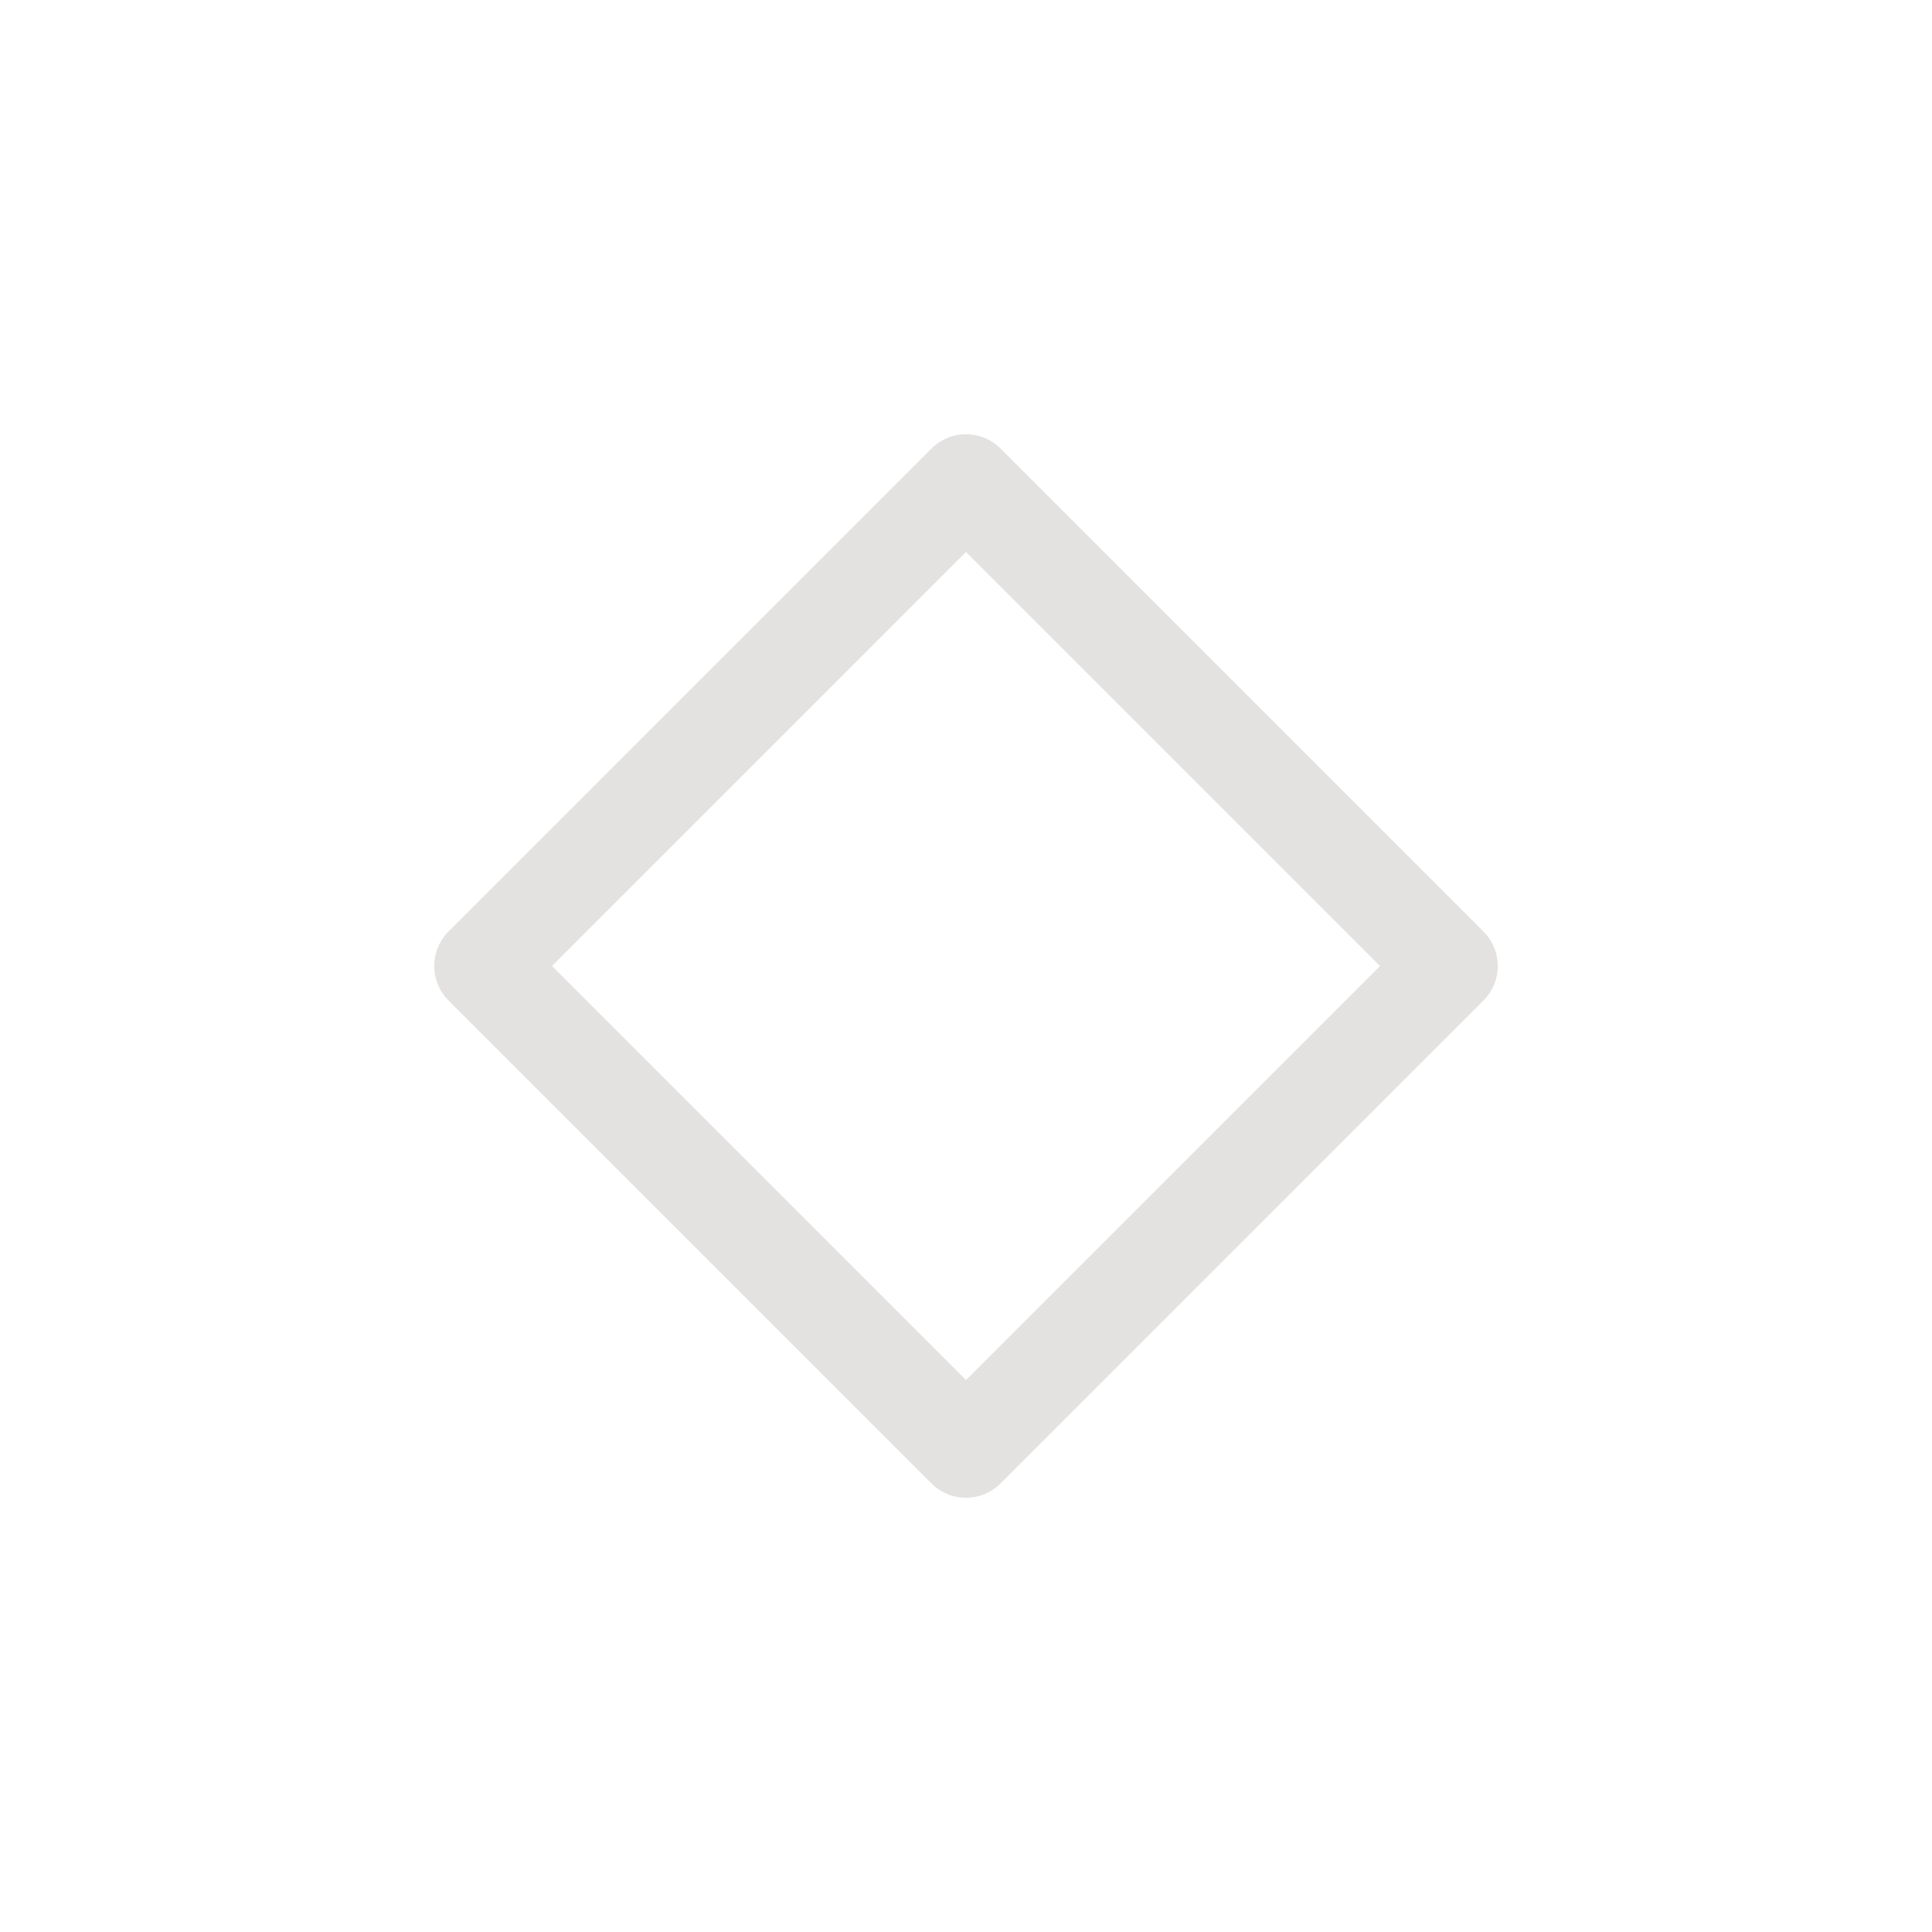
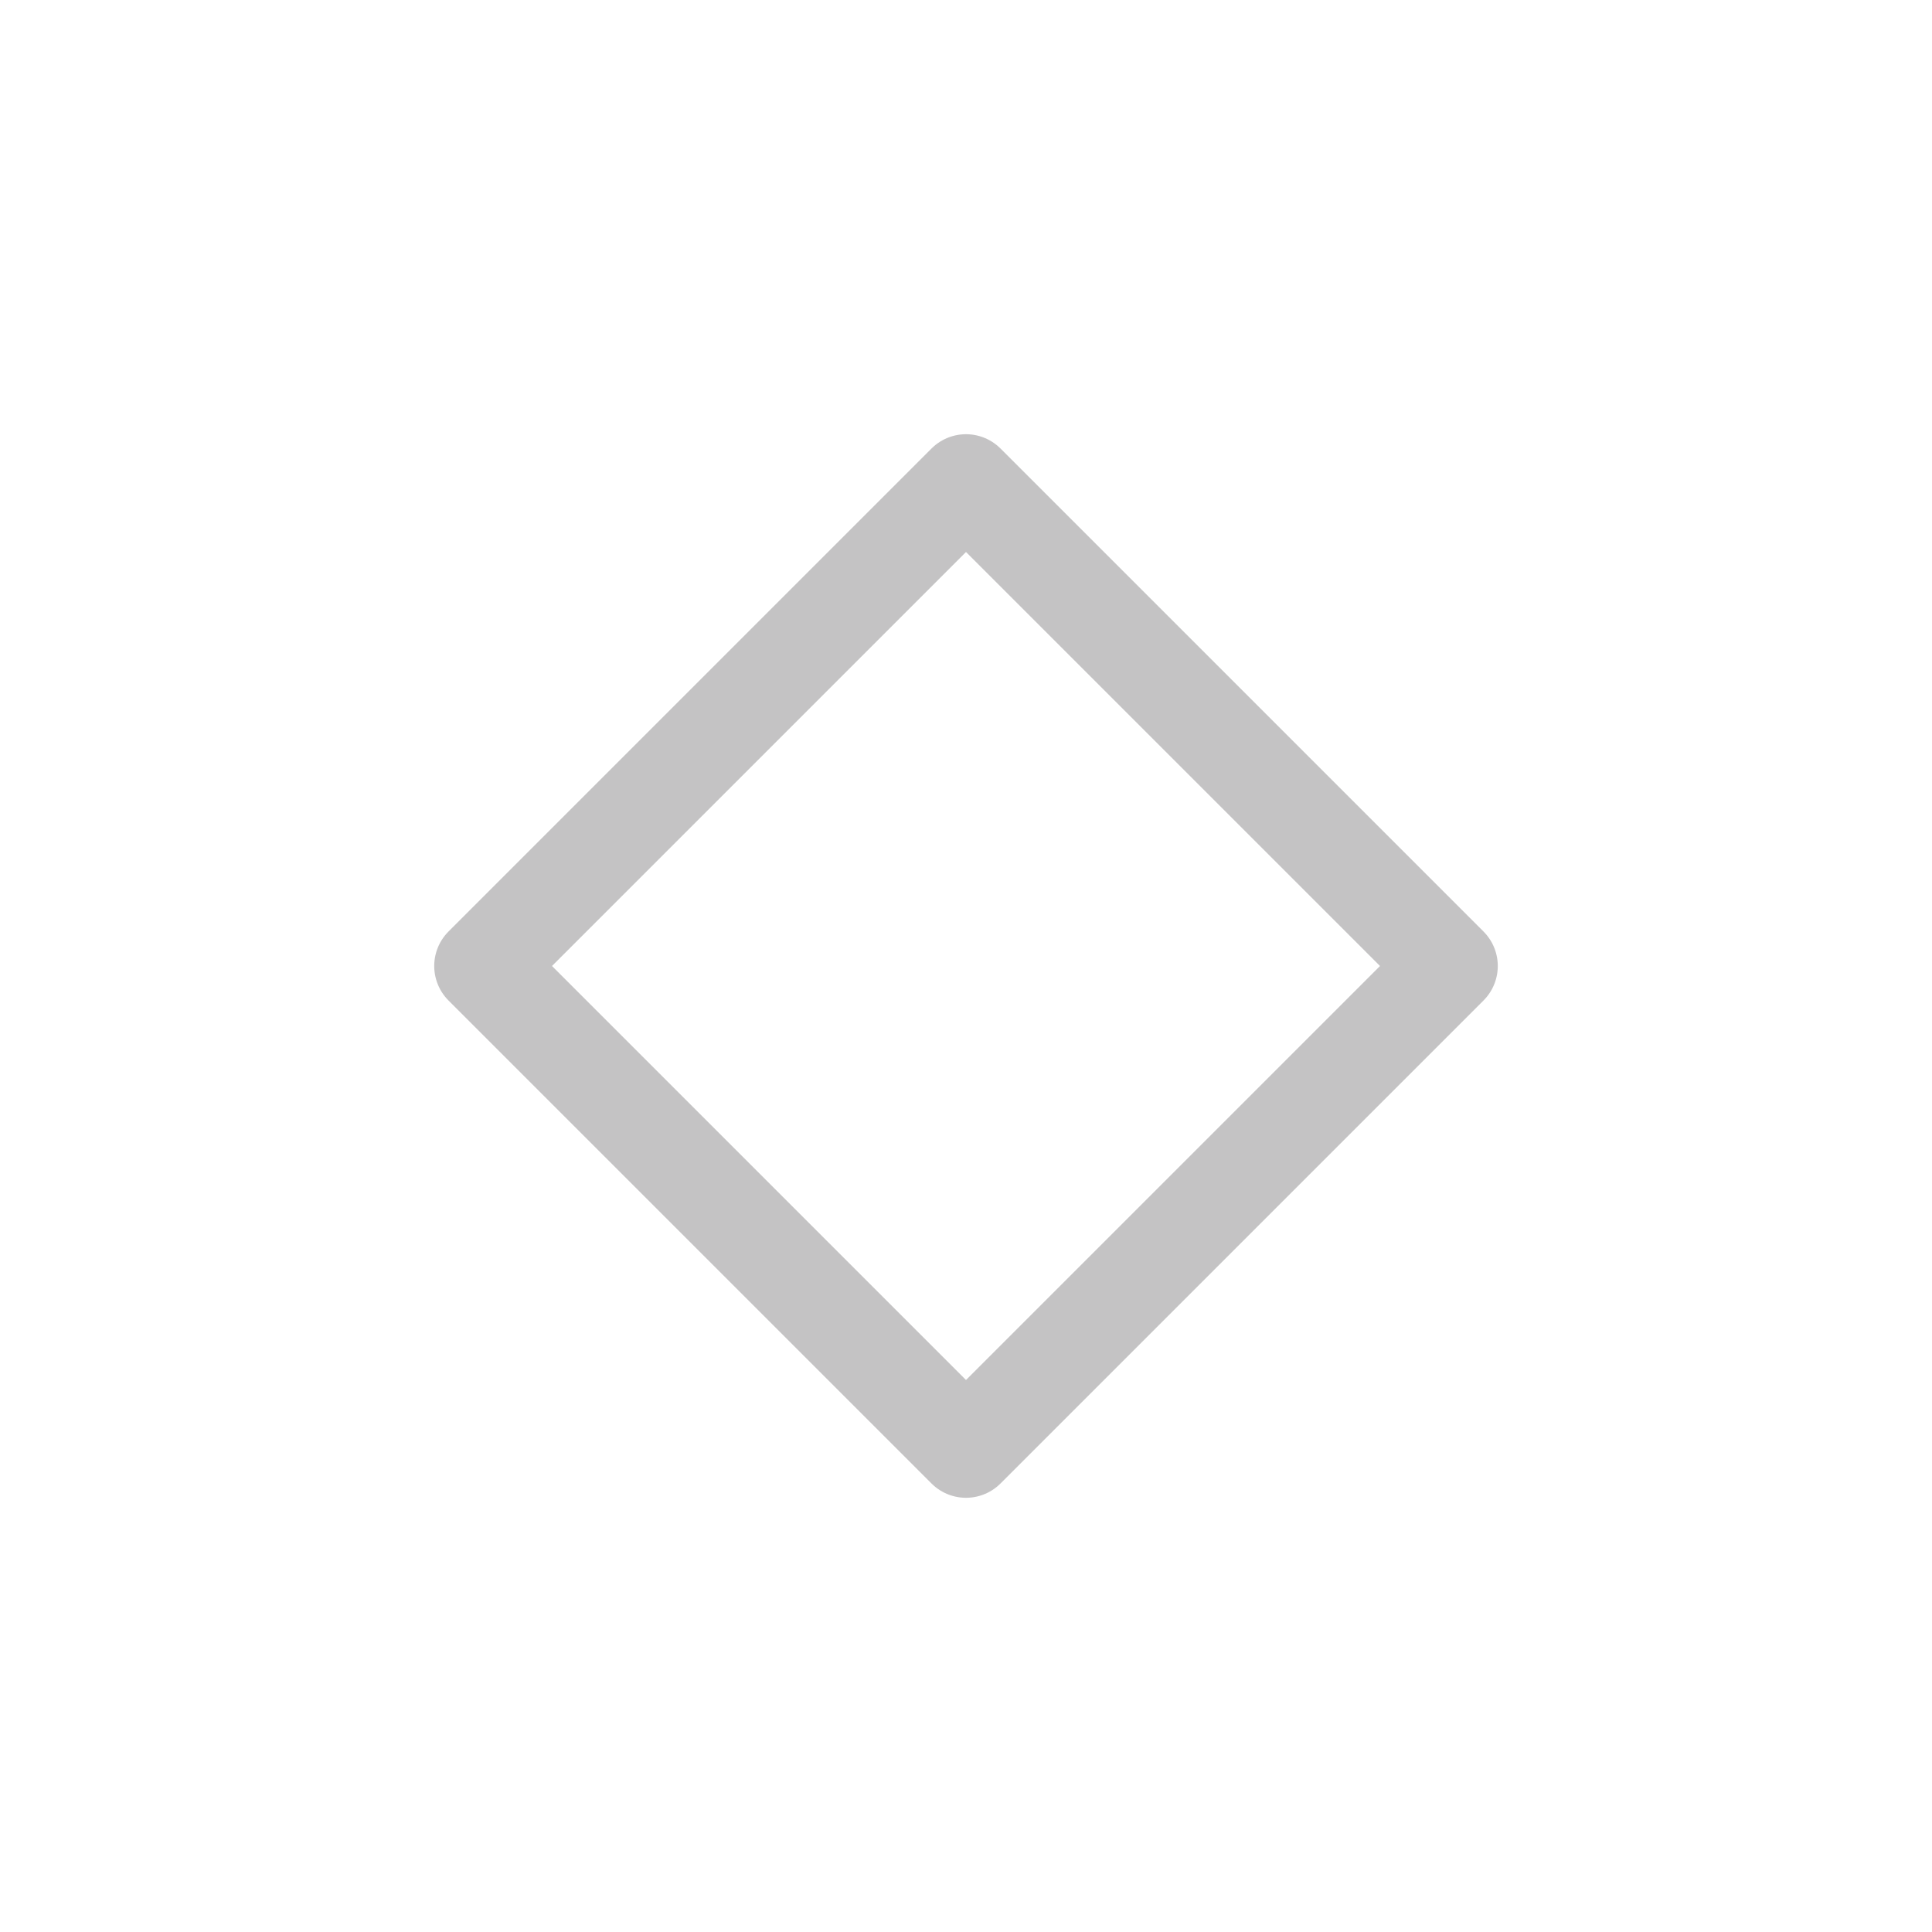
<svg xmlns="http://www.w3.org/2000/svg" viewBox="0 0 50 50" version="1.2" baseProfile="tiny">
  <defs>
</defs>
  <g fill="none" stroke="black" stroke-width="1" fill-rule="evenodd" stroke-linecap="square" stroke-linejoin="bevel">
    <g fill="none" stroke="#000000" stroke-opacity="1" stroke-width="1" stroke-linecap="square" stroke-linejoin="bevel" transform="matrix(1,0,0,1,0,0)" font-family="Noto Sans" font-size="10" font-weight="400" font-style="normal">
</g>
-     <g fill="none" stroke="#e4e2e1" stroke-opacity="1" stroke-width="1.01" stroke-linecap="round" stroke-linejoin="round" transform="matrix(2.5,0,0,2.5,2.5,2.5)" font-family="Noto Sans" font-size="10" font-weight="400" font-style="normal">
+     <g fill="none" stroke="#c4c3c4" stroke-opacity="1" stroke-width="1.01" stroke-linecap="round" stroke-linejoin="round" transform="matrix(2.5,0,0,2.5,2.5,2.5)" font-family="Noto Sans" font-size="10" font-weight="400" font-style="normal">
      <polygon fill-rule="evenodd" vector-effect="none" points="4,9 9,4 14,9 9,14 " />
    </g>
    <g fill="none" stroke="#000000" stroke-opacity="1" stroke-width="1" stroke-linecap="square" stroke-linejoin="bevel" transform="matrix(1,0,0,1,0,0)" font-family="Noto Sans" font-size="10" font-weight="400" font-style="normal">
</g>
  </g>
</svg>
